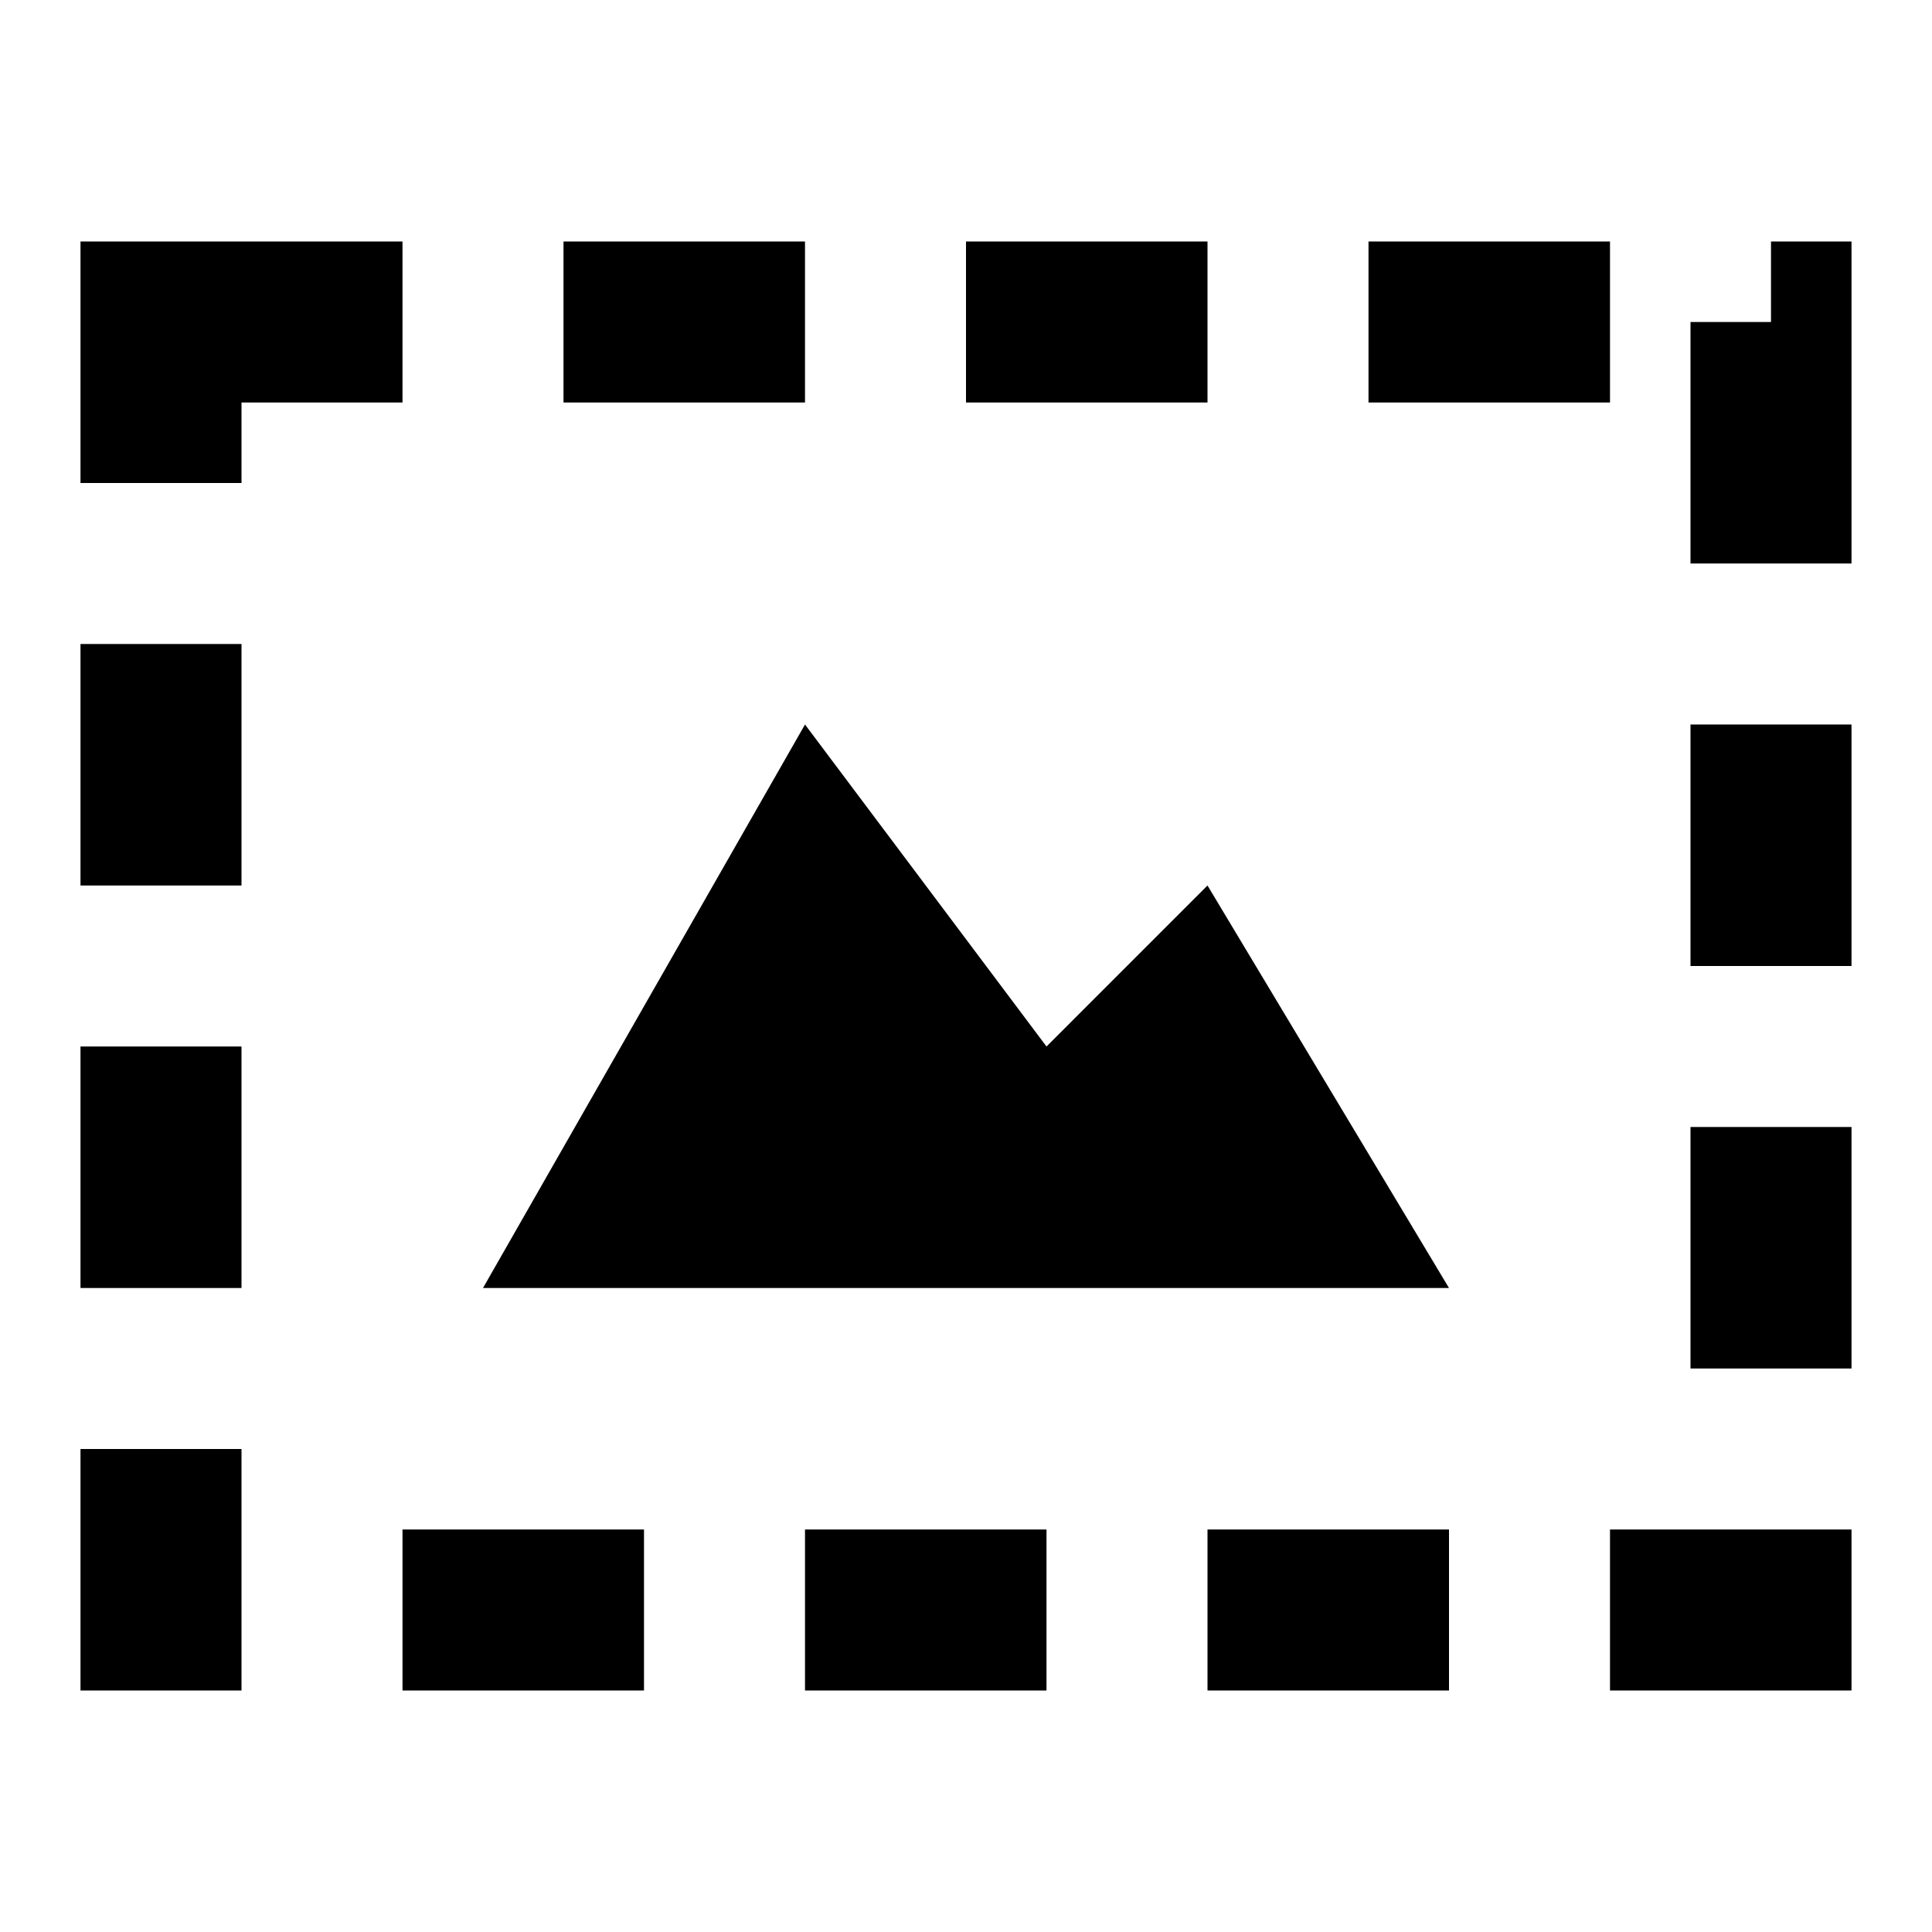
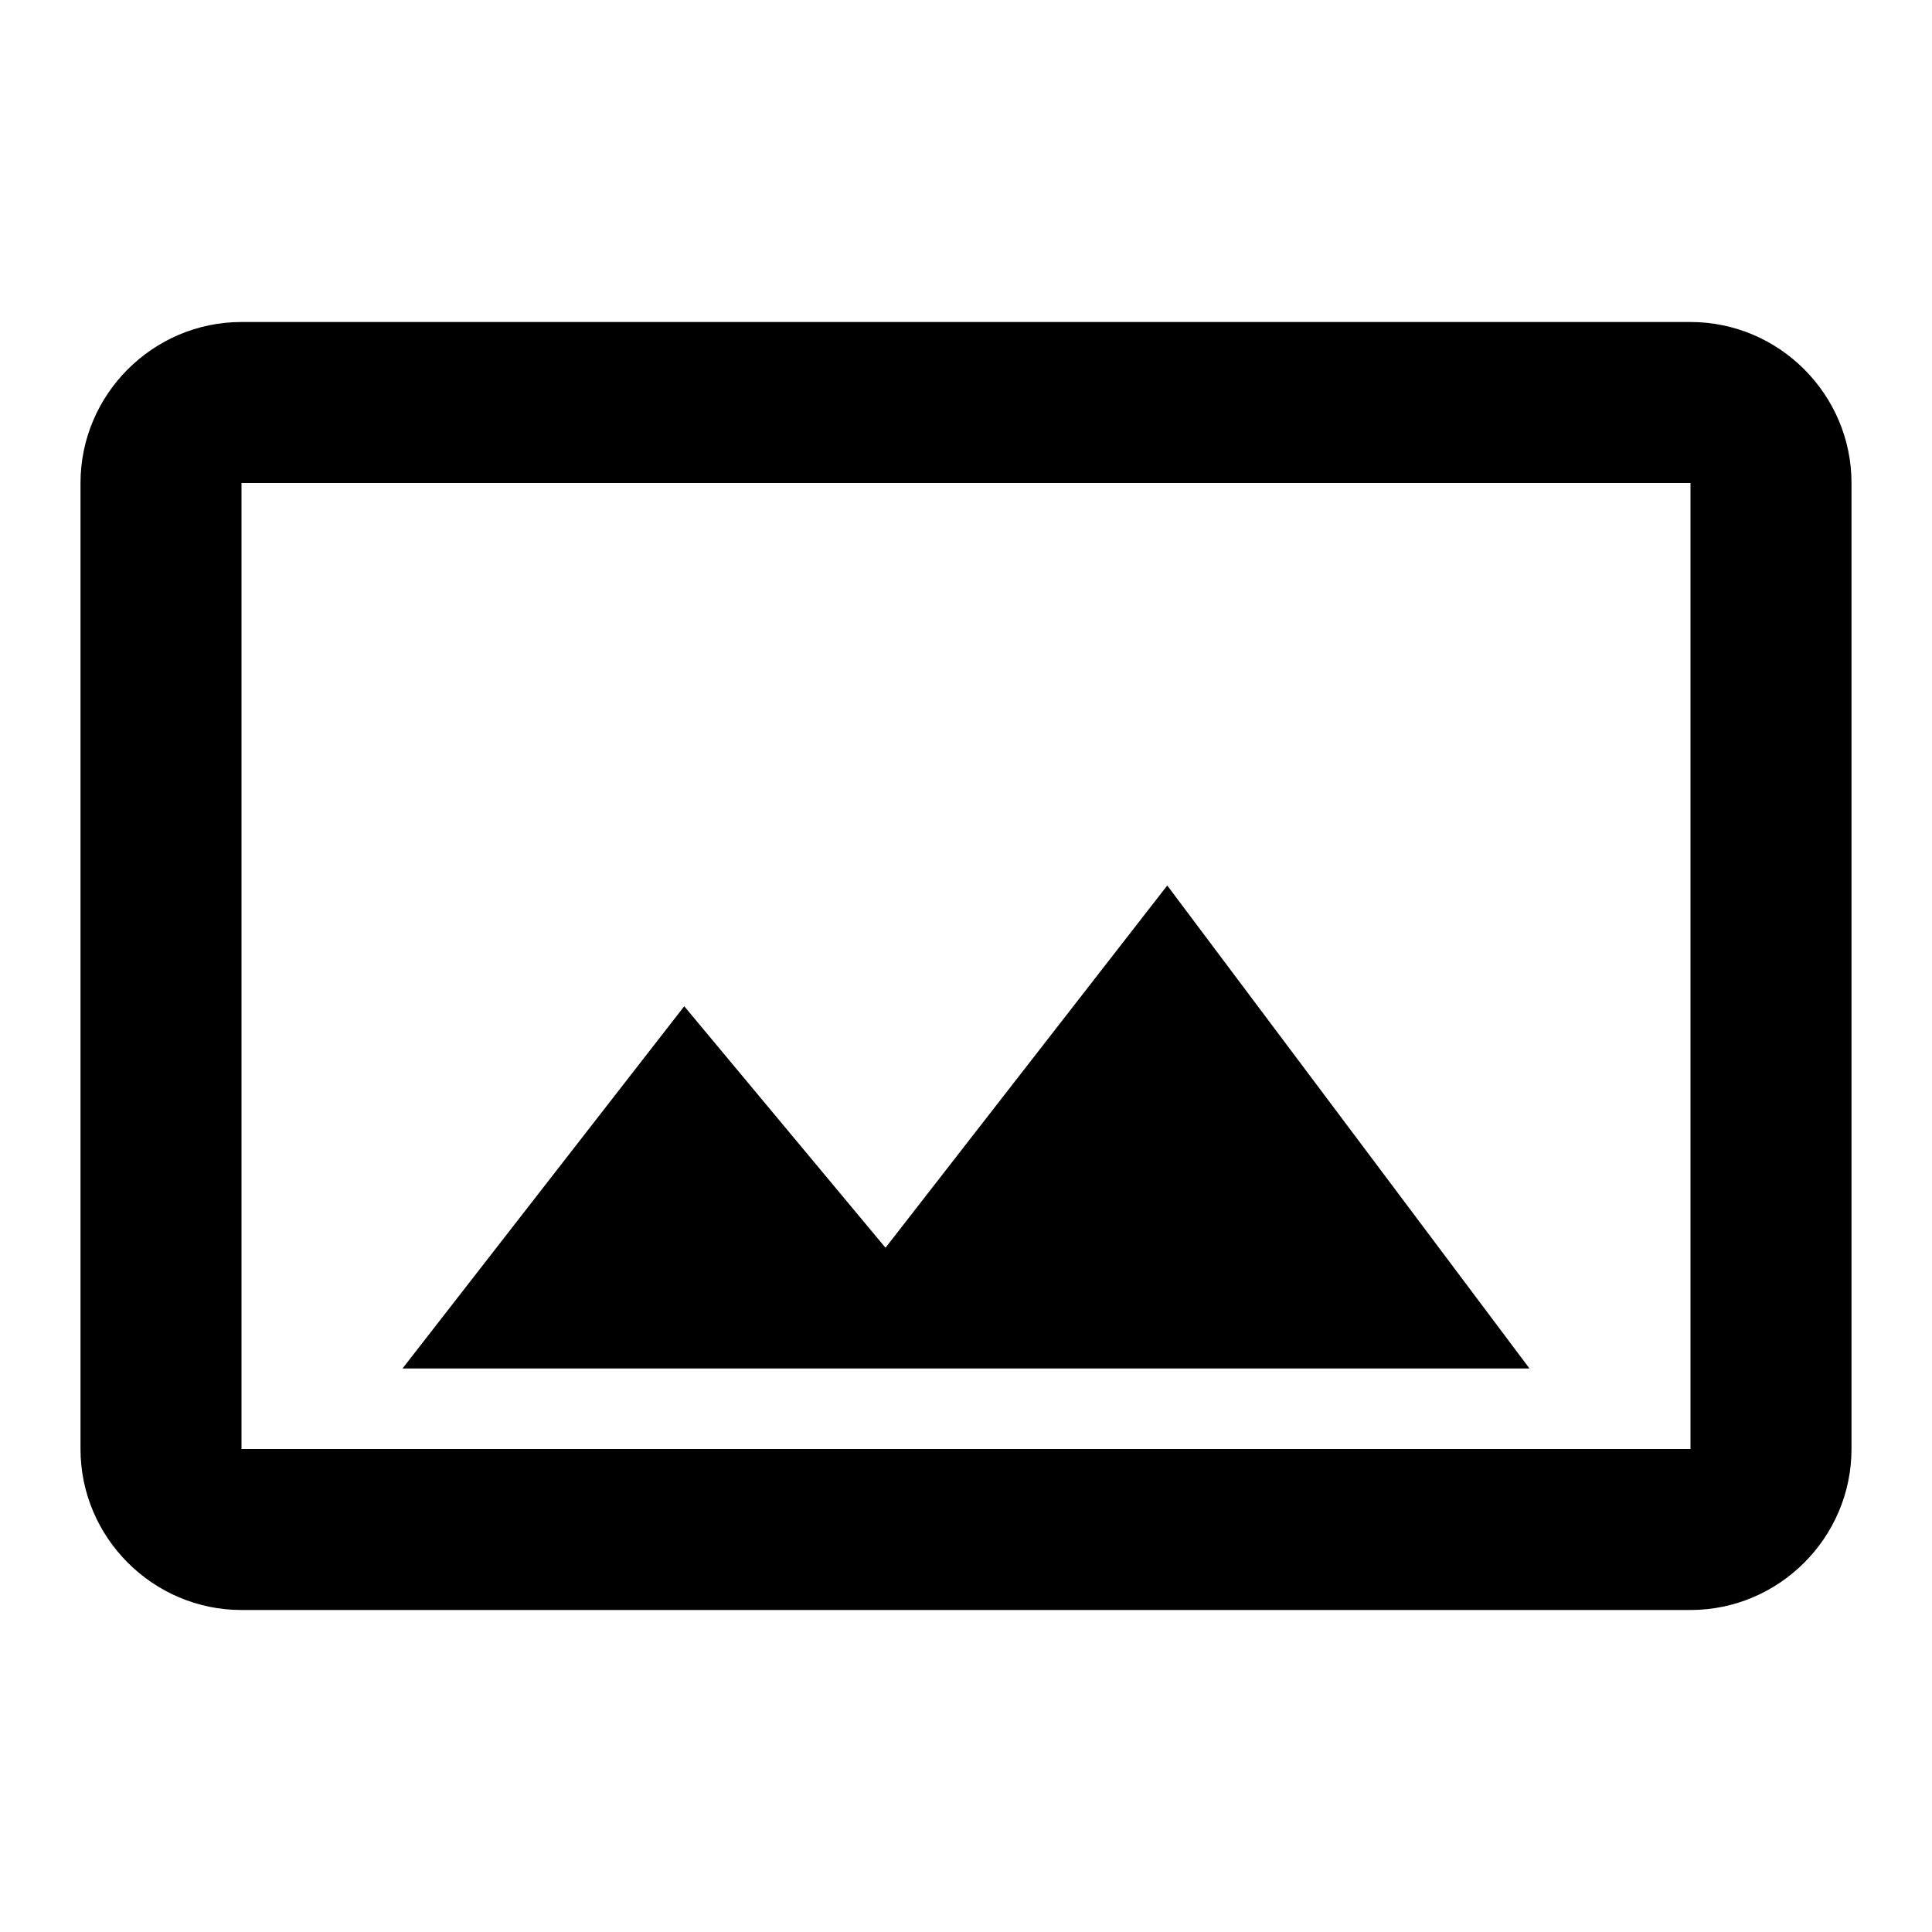
- <svg xmlns="http://www.w3.org/2000/svg" width="24" height="24" viewBox="0 0 24 24" version="1.1">
-   <rect x="2" y="4" width="20" height="16" style="fill:none;stroke:#000000;stroke-width:2;stroke-dasharray:3,2" />
-   <path d="M 6,16 10,9 13,13 15,11 18,16 Z" style="fill:#000000;stroke:none" />
+ <svg xmlns="http://www.w3.org/2000/svg" width="24" height="24" viewBox="0 0 24 24">
+   <path d="M21 4H3C1.9 4 1 4.9 1 6V18C1 19.1 1.9 20 3 20H21C22.1 20 23 19.1 23 18V6C23 4.9 22.1 4 21 4M21 18H3V6H21V18M14.5 11L11 15.5L8.5 12.5L5 17H19L14.5 11Z" />
</svg>
